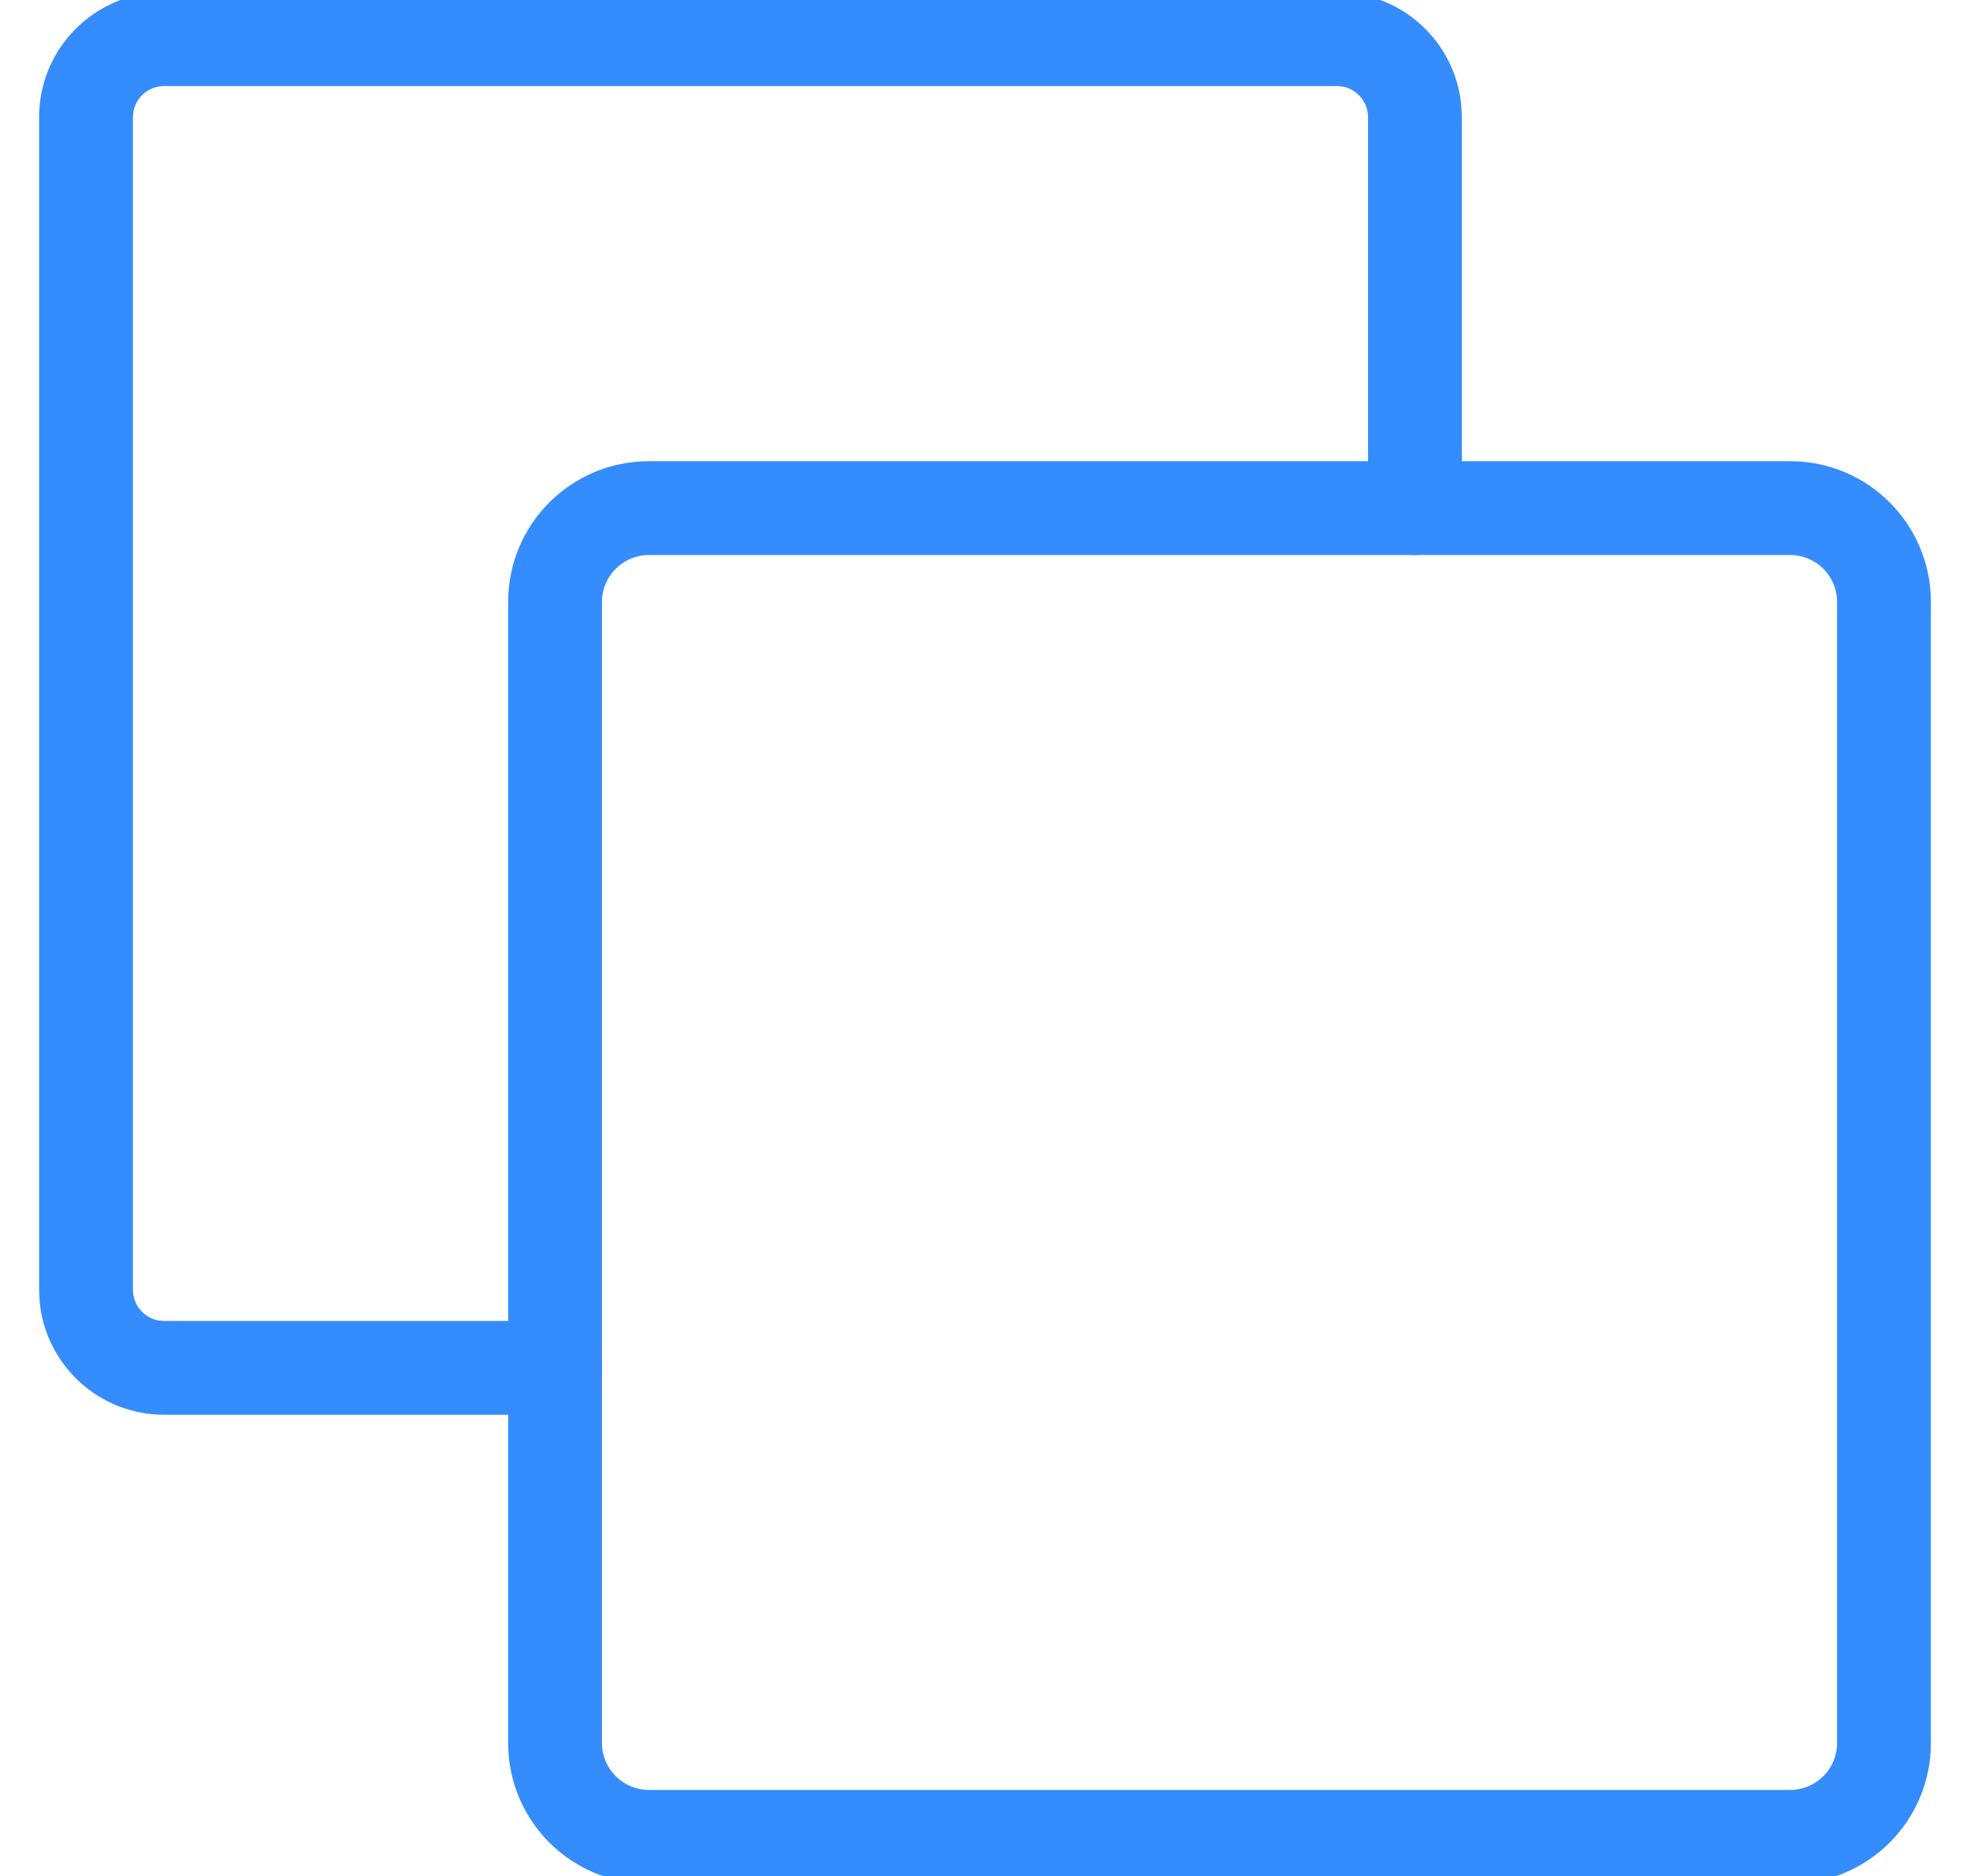
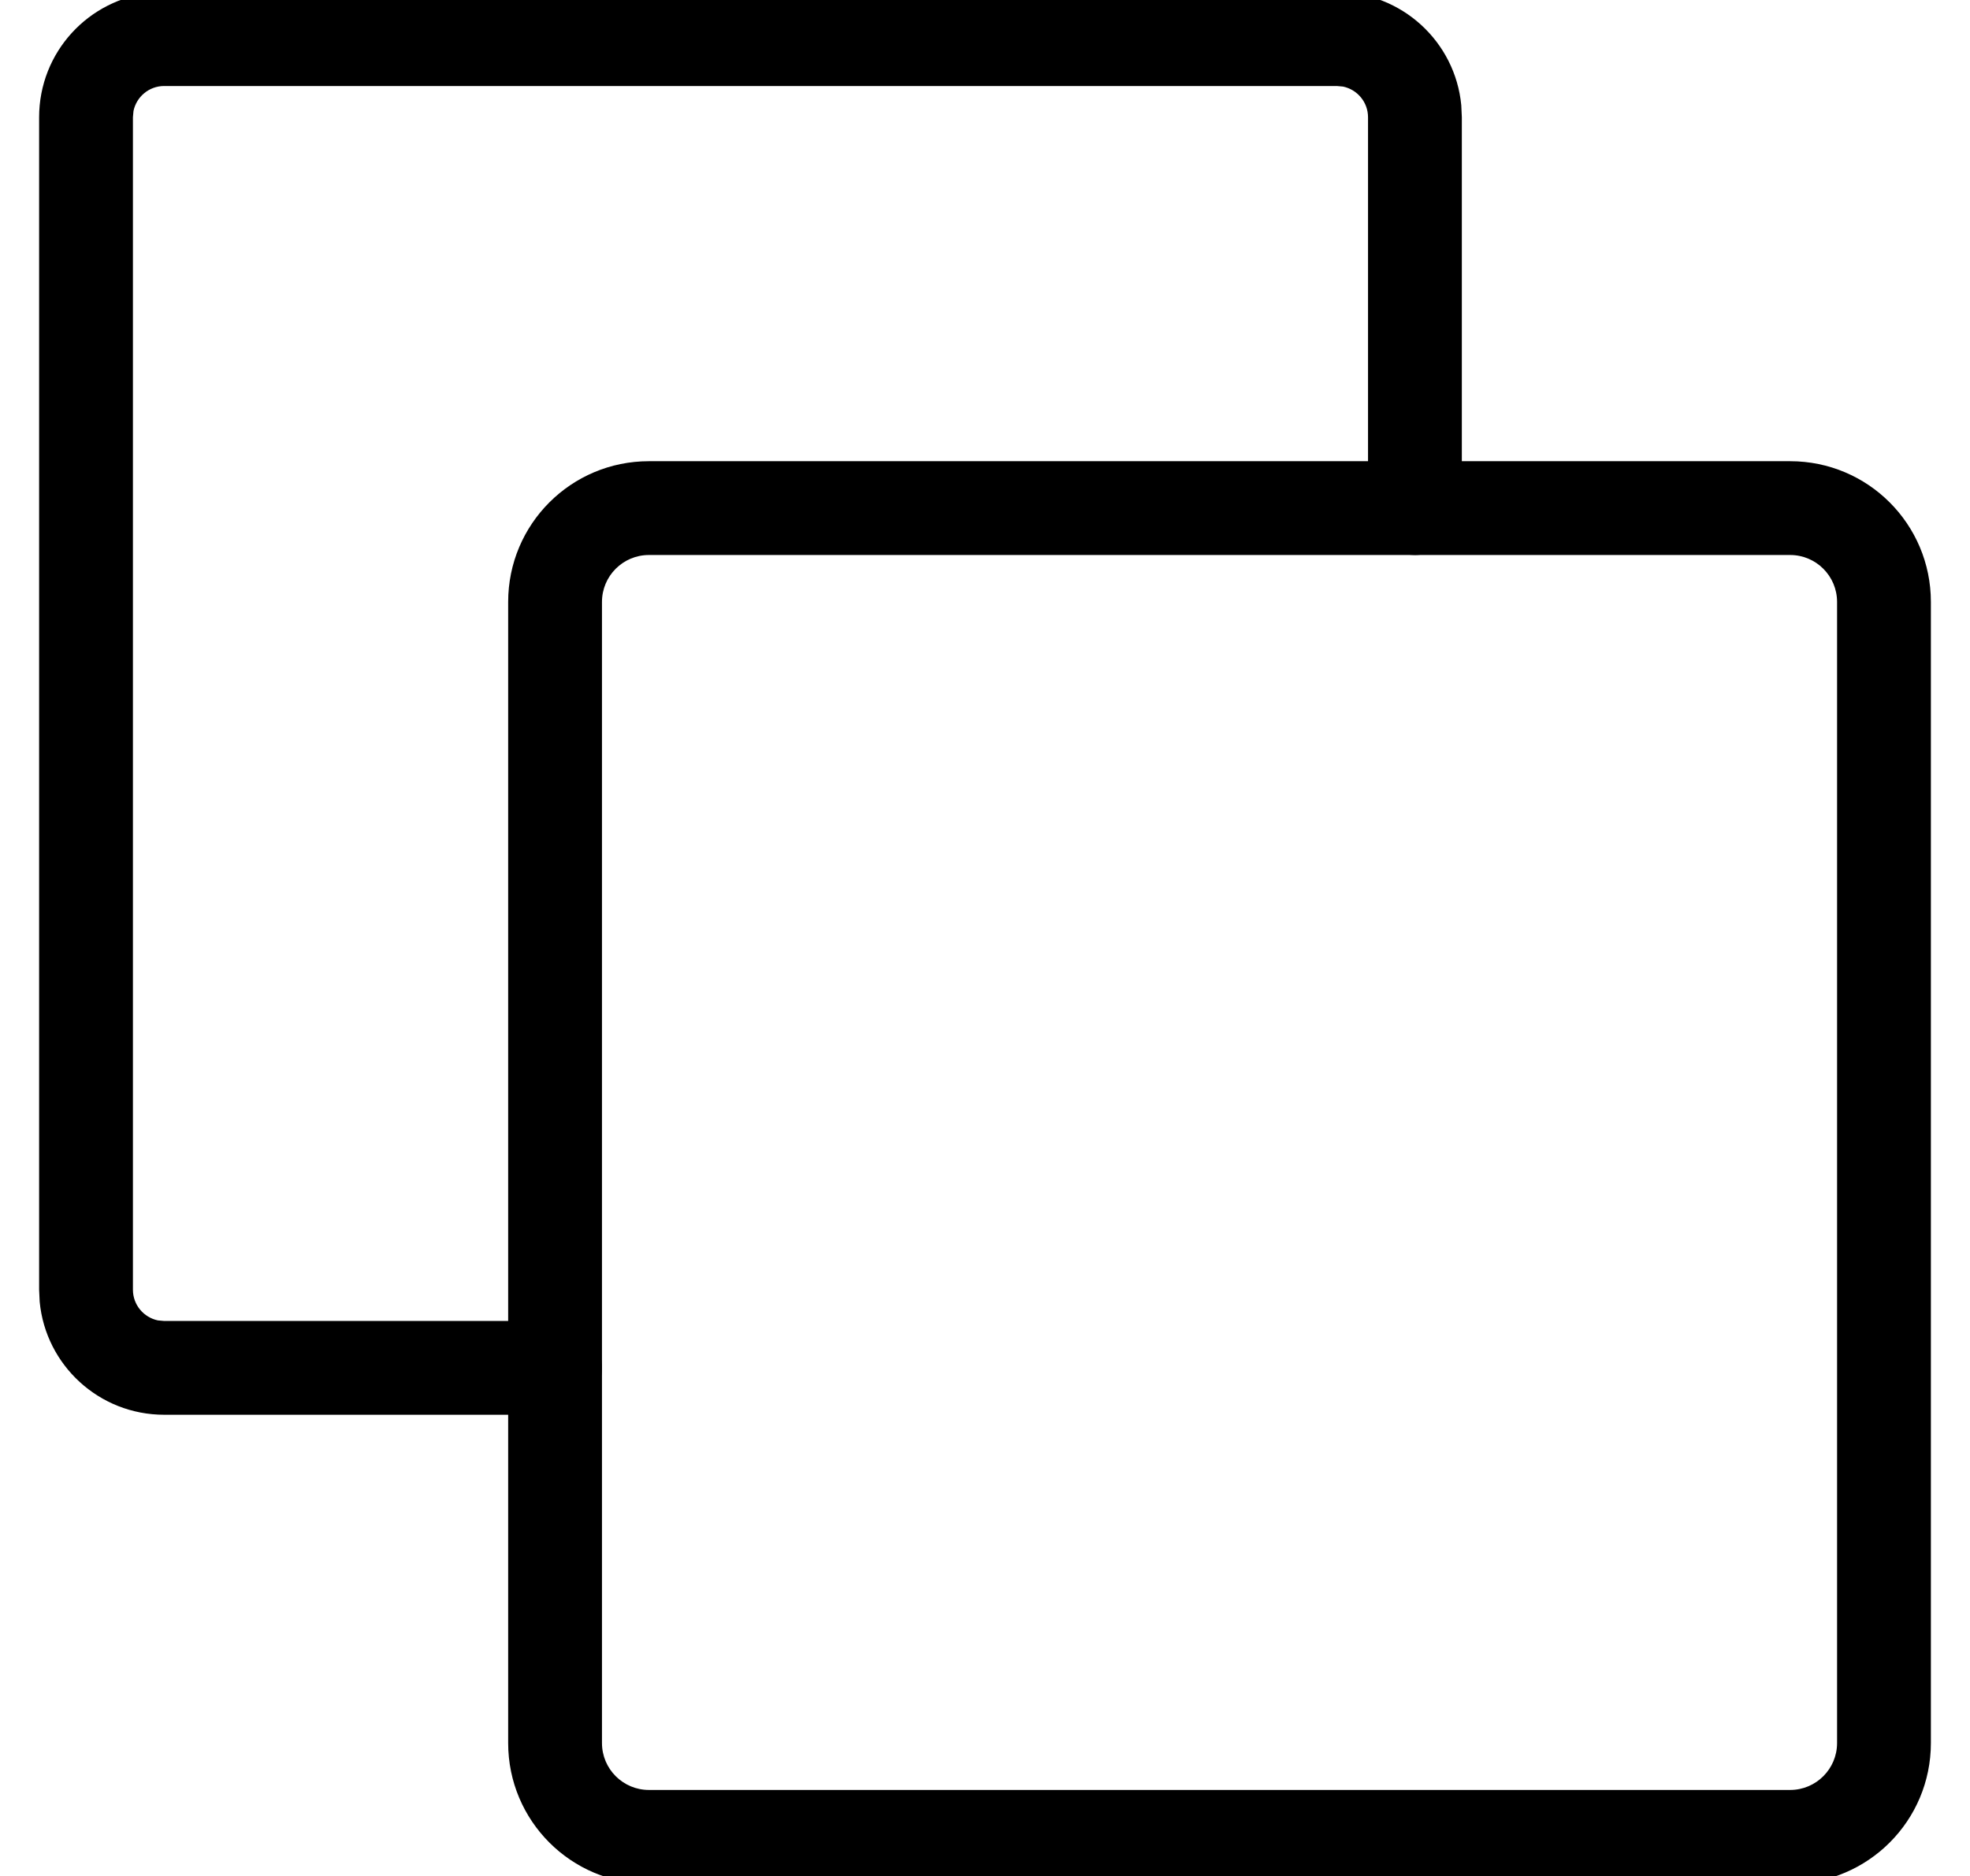
<svg xmlns="http://www.w3.org/2000/svg" width="21" height="20" viewBox="0 0 21 20">
-   <g fill="#348CFD">
+   <g fill="currentColor">
    <path d="M14.75.917c.693 0 1.263.528 1.327 1.205l.006.128v4.167c0 .276-.224.5-.5.5-.245 0-.45-.177-.492-.41l-.008-.09V2.25c0-.161-.114-.295-.266-.327l-.067-.006H2.25c-.161 0-.295.114-.327.266l-.006.067v12.5c0 .161.114.295.266.327l.067.006h4.167c.276 0 .5.224.5.5 0 .246-.177.45-.41.492l-.09.008H2.25c-.693 0-1.263-.528-1.327-1.205l-.006-.128V2.25c0-.693.528-1.263 1.205-1.327L2.25.917h12.5z" transform="translate(-.5 -1)" />
    <path d="M19.583 5.917H7.417c-.829 0-1.5.671-1.5 1.5v12.166c0 .829.671 1.5 1.5 1.5h12.166c.829 0 1.5-.671 1.5-1.5V7.417c0-.829-.671-1.5-1.5-1.5zm-12.166 1h12.166c.276 0 .5.224.5.5v12.166c0 .276-.224.5-.5.5H7.417c-.276 0-.5-.224-.5-.5V7.417c0-.276.224-.5.5-.5z" transform="translate(-.5 -1)" />
  </g>
</svg>
